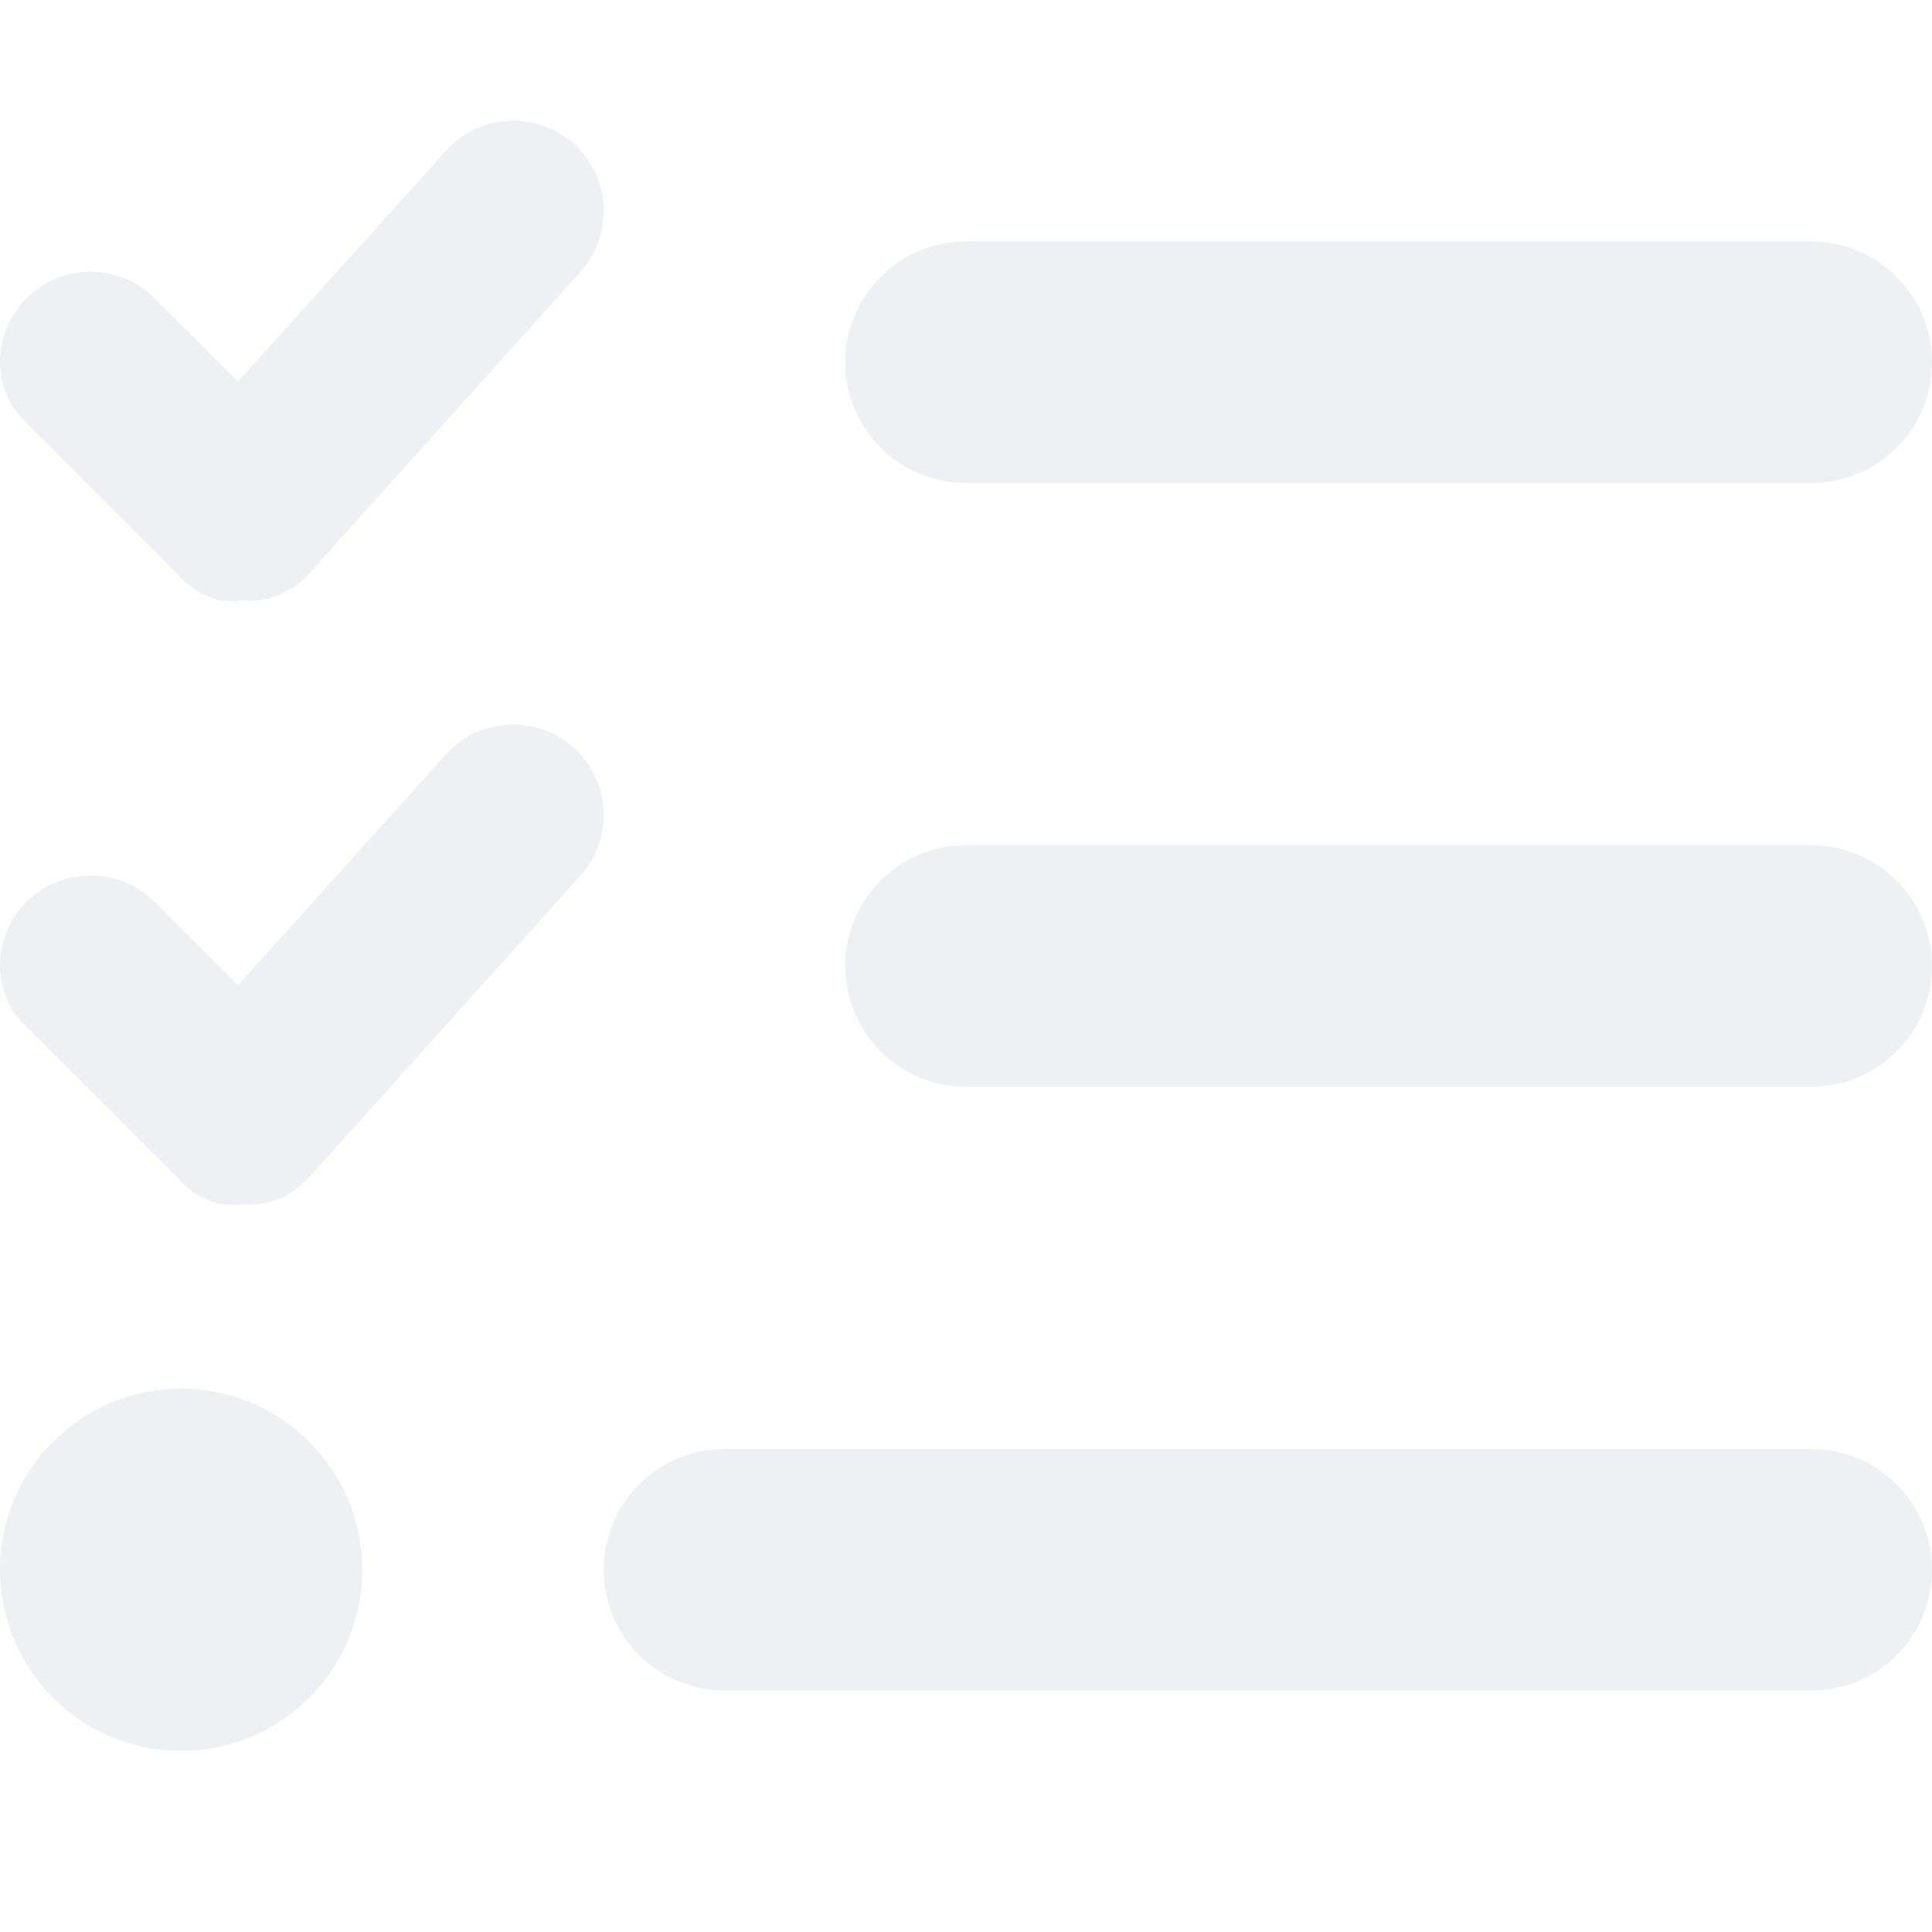
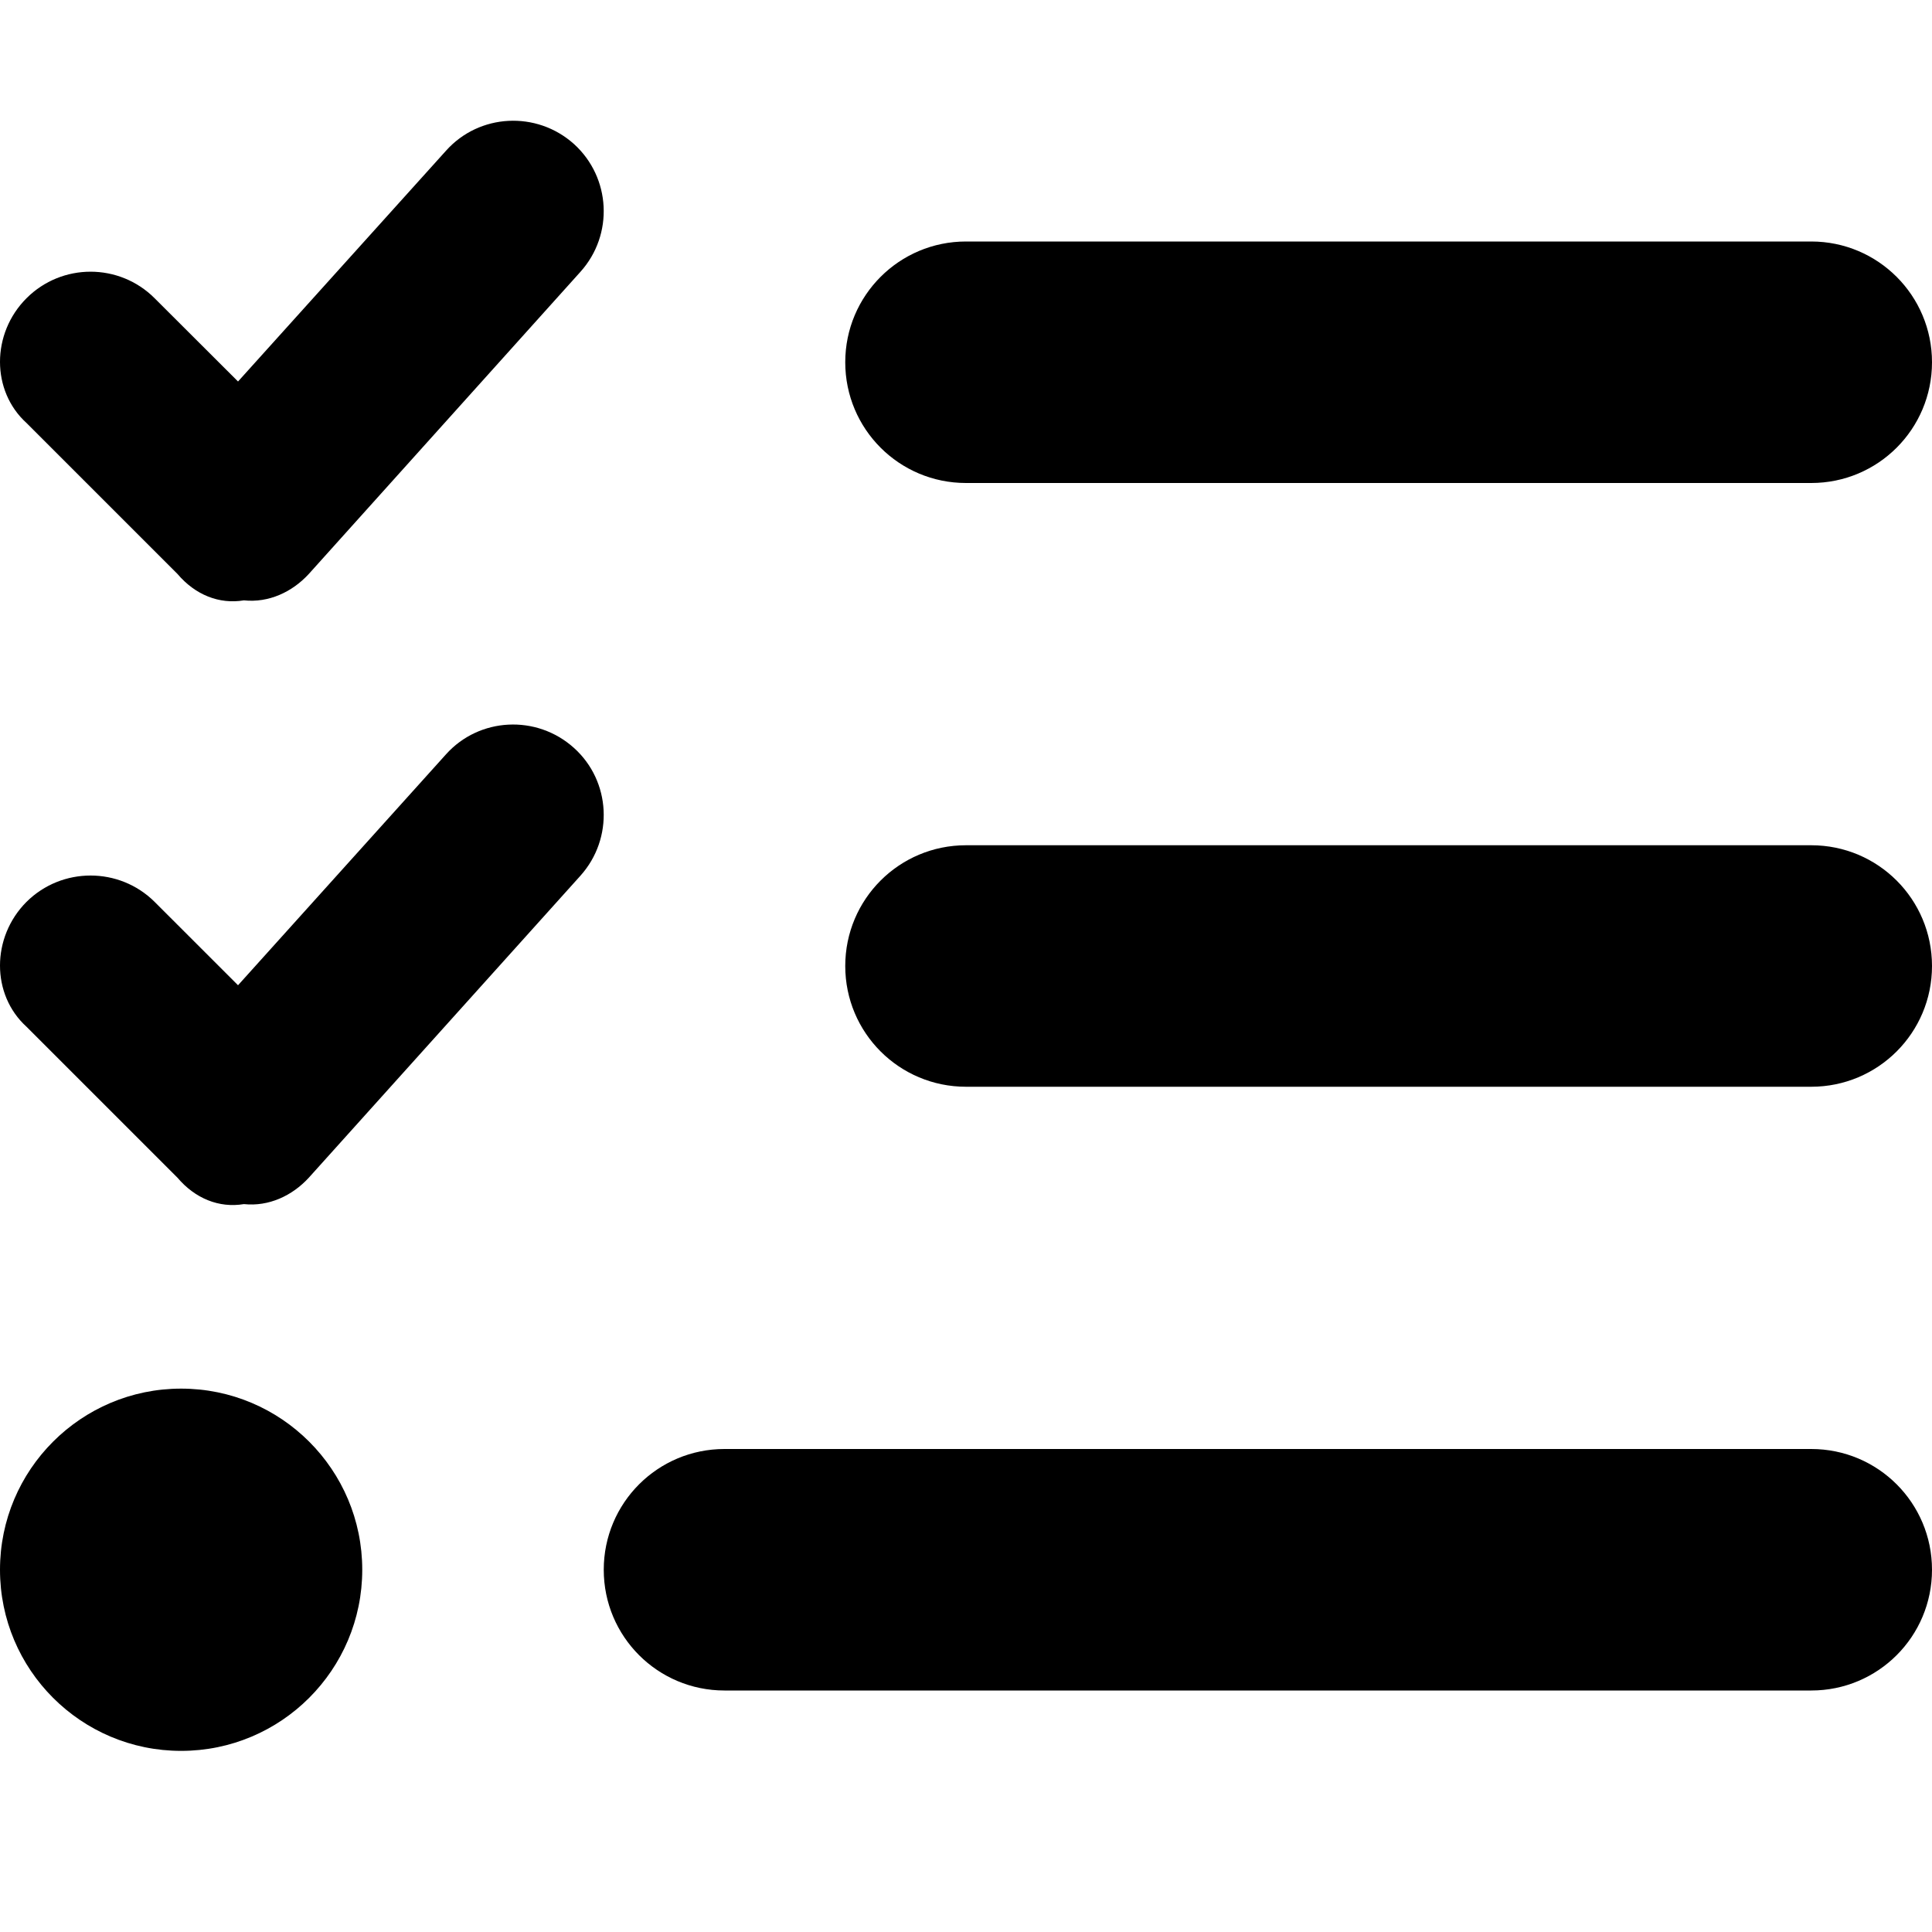
- <svg xmlns="http://www.w3.org/2000/svg" viewBox="0 0 512 512" fill="#eff0f3">
+ <svg xmlns="http://www.w3.org/2000/svg" viewBox="0 0 512 512" fill="black">
  <path d="M152.1 38.16C161.9 47.03 162.7 62.2 153.8 72.06L81.84 152.1C77.43 156.9 71.21 159.8 64.63 159.1C58.05 160.2 51.69 157.6 47.03 152.1L7.029 112.1C-2.343 103.6-2.343 88.4 7.029 79.03C16.4 69.66 31.6 69.66 40.97 79.03L63.08 101.1L118.2 39.94C127 30.09 142.2 29.29 152.1 38.16V38.16zM152.1 198.2C161.9 207 162.7 222.2 153.8 232.1L81.84 312.1C77.43 316.9 71.21 319.8 64.63 319.1C58.05 320.2 51.69 317.6 47.03 312.1L7.029 272.1C-2.343 263.6-2.343 248.4 7.029 239C16.4 229.7 31.6 229.7 40.97 239L63.08 261.1L118.2 199.9C127 190.1 142.2 189.3 152.1 198.2V198.2zM224 96C224 78.33 238.3 64 256 64H480C497.7 64 512 78.33 512 96C512 113.7 497.7 128 480 128H256C238.3 128 224 113.7 224 96V96zM224 256C224 238.3 238.3 224 256 224H480C497.7 224 512 238.3 512 256C512 273.7 497.7 288 480 288H256C238.3 288 224 273.7 224 256zM160 416C160 398.3 174.3 384 192 384H480C497.7 384 512 398.3 512 416C512 433.7 497.7 448 480 448H192C174.3 448 160 433.7 160 416zM0 416C0 389.5 21.49 368 48 368C74.51 368 96 389.5 96 416C96 442.5 74.51 464 48 464C21.49 464 0 442.5 0 416z" />
</svg>
